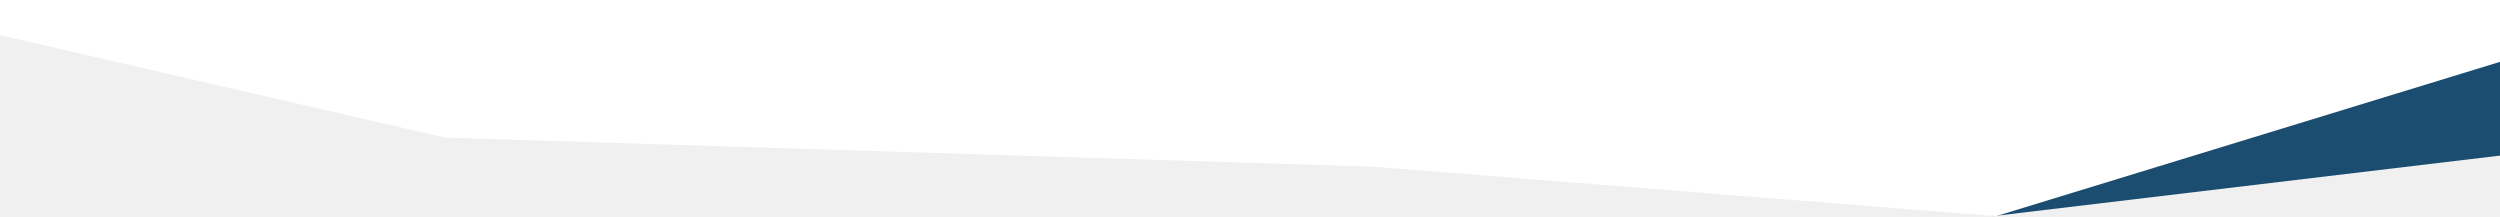
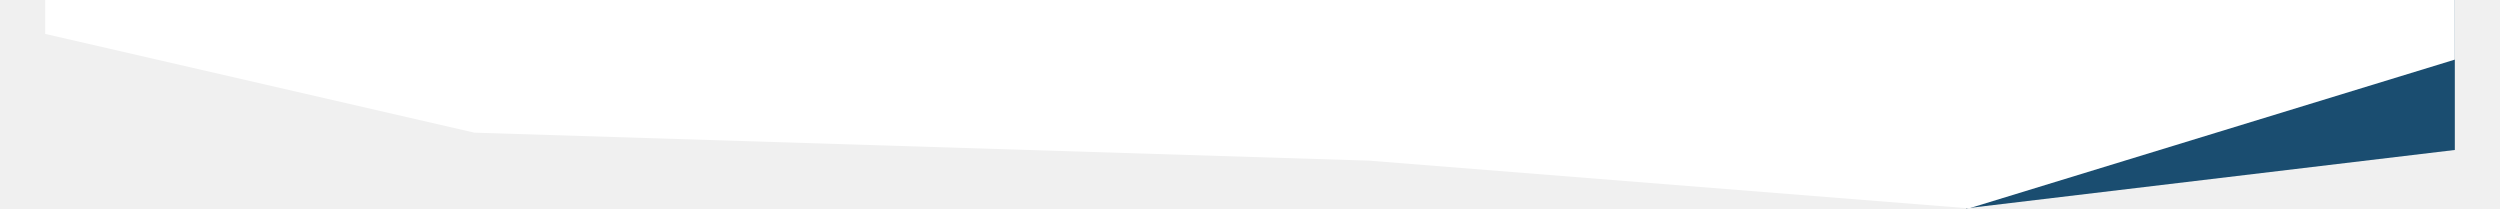
- <svg xmlns="http://www.w3.org/2000/svg" width="1920" height="166" viewBox="0 0 1920 166" fill="none">
+ <svg xmlns="http://www.w3.org/2000/svg" width="1920" height="160" viewBox="0 0 1920 166" fill="none">
  <path d="M1920 0L1530.5 0V166L1920 119.5V0Z" fill="#1A4D70" />
  <path d="M7.75873e-05 27L342 105.697L1055 128L1533 166L1920 47.5L1920 -1.52638e-05L-1.47745e-05 -1.52588e-05L7.75873e-05 27Z" fill="white" />
</svg>
